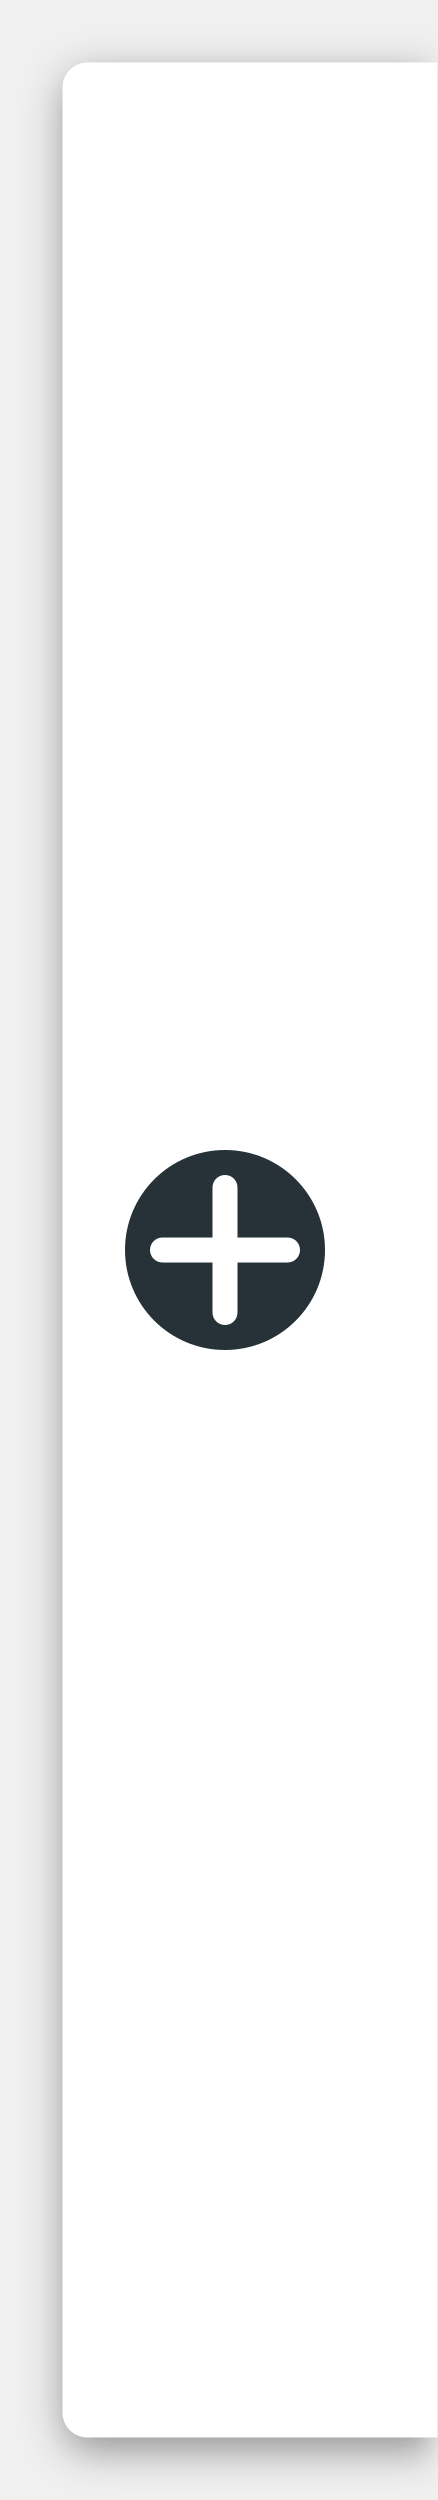
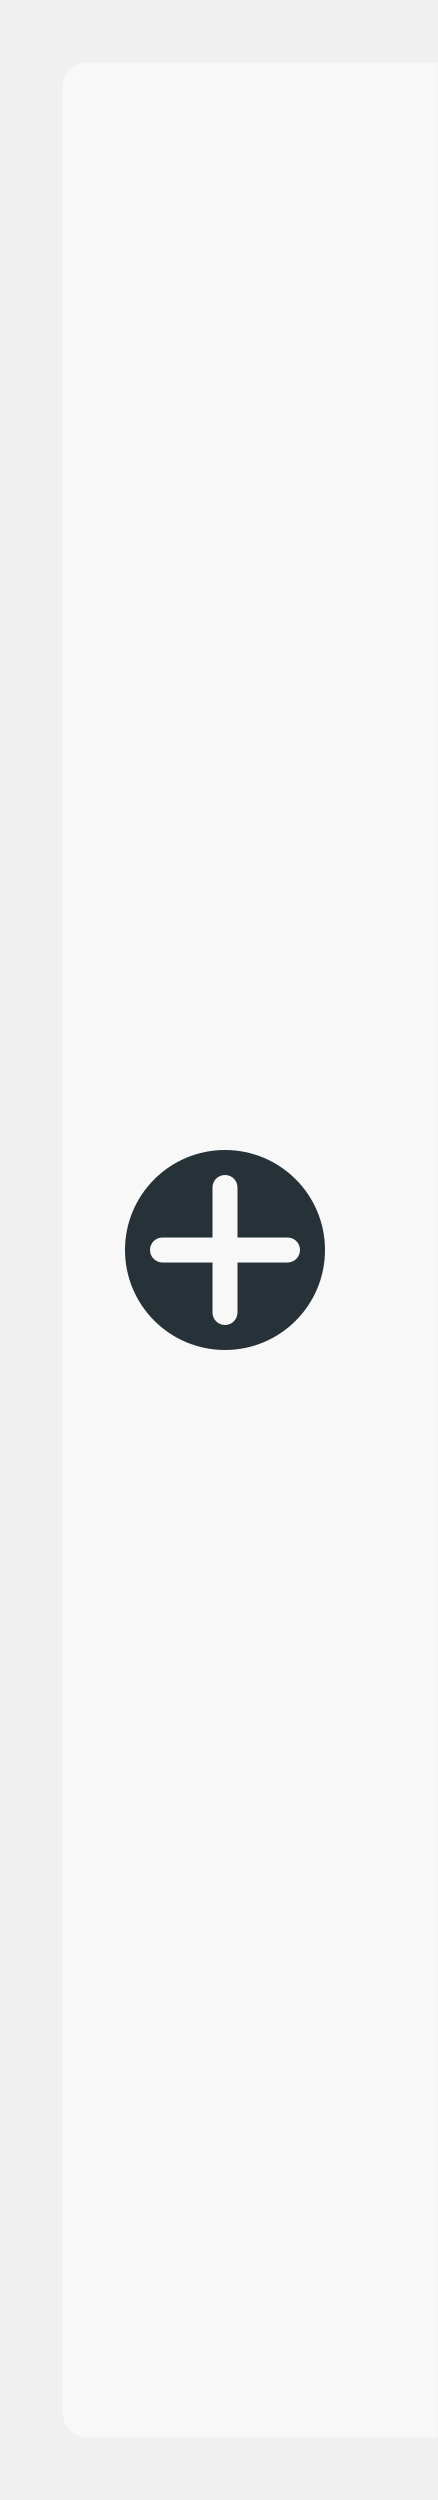
<svg xmlns="http://www.w3.org/2000/svg" width="35" height="200" id="svg2" version="1.1">
-   <defs id="defs4">
-     <filter style="color-interpolation-filters:sRGB" id="filter4154" x="-0.132" width="1.264" y="-0.021" height="1.042">
-       <feGaussianBlur stdDeviation="1.65" id="feGaussianBlur4156" />
-     </filter>
-   </defs>
+   <defs id="defs4" />
  <g id="layer1" transform="translate(0,-852.3622)">
-     <path id="rect4694-5" style="color:#000000;clip-rule:nonzero;display:inline;overflow:visible;visibility:visible;opacity:0.9;isolation:auto;mix-blend-mode:normal;color-interpolation:sRGB;color-interpolation-filters:linearRGB;solid-color:#000000;solid-opacity:1;fill:#000000;fill-opacity:0.44;fill-rule:nonzero;stroke:none;stroke-width:2;stroke-linecap:butt;stroke-linejoin:miter;stroke-miterlimit:4;stroke-dasharray:none;stroke-dashoffset:0;stroke-opacity:1;color-rendering:auto;image-rendering:auto;shape-rendering:auto;text-rendering:auto;enable-background:accumulate;filter:url(#filter4154)" d="m 7.2,858.362 28,0 0,190 -28,0 c -1.108,0 -2,-0.892 -2,-2 l 0,-186 c 0,-1.108 0.892,-2 2,-2 z" />
-     <path id="rect4694" style="color:#000000;clip-rule:nonzero;display:inline;overflow:visible;visibility:visible;opacity:1;isolation:auto;mix-blend-mode:normal;color-interpolation:sRGB;color-interpolation-filters:linearRGB;solid-color:#000000;solid-opacity:1;fill:#ffffff;fill-opacity:1;fill-rule:nonzero;stroke:none;stroke-width:2;stroke-linecap:butt;stroke-linejoin:miter;stroke-miterlimit:4;stroke-dasharray:none;stroke-dashoffset:0;stroke-opacity:1;color-rendering:auto;image-rendering:auto;shape-rendering:auto;text-rendering:auto;enable-background:accumulate" d="m 7,857.362 28,0 0,190 -28,0 c -1.108,0 -2,-0.892 -2,-2 L 5,859.362 c 0,-1.108 0.892,-2 2,-2 z" />
+     <path id="rect4694" style="color:#000000;clip-rule:nonzero;display:inline;overflow:visible;visibility:visible;opacity:0.5;isolation:auto;mix-blend-mode:normal;color-interpolation:sRGB;color-interpolation-filters:linearRGB;solid-color:#000000;solid-opacity:1;fill:#ffffff;fill-opacity:1;fill-rule:nonzero;stroke:none;stroke-width:2;stroke-linecap:butt;stroke-linejoin:miter;stroke-miterlimit:4;stroke-dasharray:none;stroke-dashoffset:0;stroke-opacity:1;color-rendering:auto;image-rendering:auto;shape-rendering:auto;text-rendering:auto;enable-background:accumulate" d="m 7,857.362 28,0 0,190 -28,0 c -1.108,0 -2,-0.892 -2,-2 L 5,859.362 c 0,-1.108 0.892,-2 2,-2 z" />
    <g transform="translate(0,-0.9999969)" id="g3917-7" style="fill:#eceff1;fill-opacity:1;opacity:0.5;stroke:none;stroke-opacity:1" />
    <path id="rect4804" transform="translate(0,852.3622)" style="color:#000000;clip-rule:nonzero;display:inline;overflow:visible;visibility:visible;opacity:1;isolation:auto;mix-blend-mode:normal;color-interpolation:sRGB;color-interpolation-filters:linearRGB;solid-color:#000000;solid-opacity:1;fill:#263238;fill-opacity:1;fill-rule:nonzero;stroke:none;stroke-width:2;stroke-linecap:round;stroke-linejoin:miter;stroke-miterlimit:4;stroke-dasharray:none;stroke-dashoffset:0;stroke-opacity:1;color-rendering:auto;image-rendering:auto;shape-rendering:auto;text-rendering:auto;enable-background:accumulate" d="m 18,94 c -0.554,0 -1,0.446 -1,1 l 0,4 -4,0 c -0.554,0 -1,0.446 -1,1 0,0.554 0.446,1 1,1 l 4,0 0,4 c 0,0.554 0.446,1 1,1 0.554,0 1,-0.446 1,-1 l 0,-4 4,0 c 0.554,0 1,-0.446 1,-1 0,-0.554 -0.446,-1 -1,-1 l -4,0 0,-4 c 0,-0.554 -0.446,-1 -1,-1 z m 8,6 a 8,8 0 0 1 -8,8 8,8 0 0 1 -8,-8 8,8 0 0 1 8,-8 8,8 0 0 1 8,8 z" />
  </g>
</svg>
